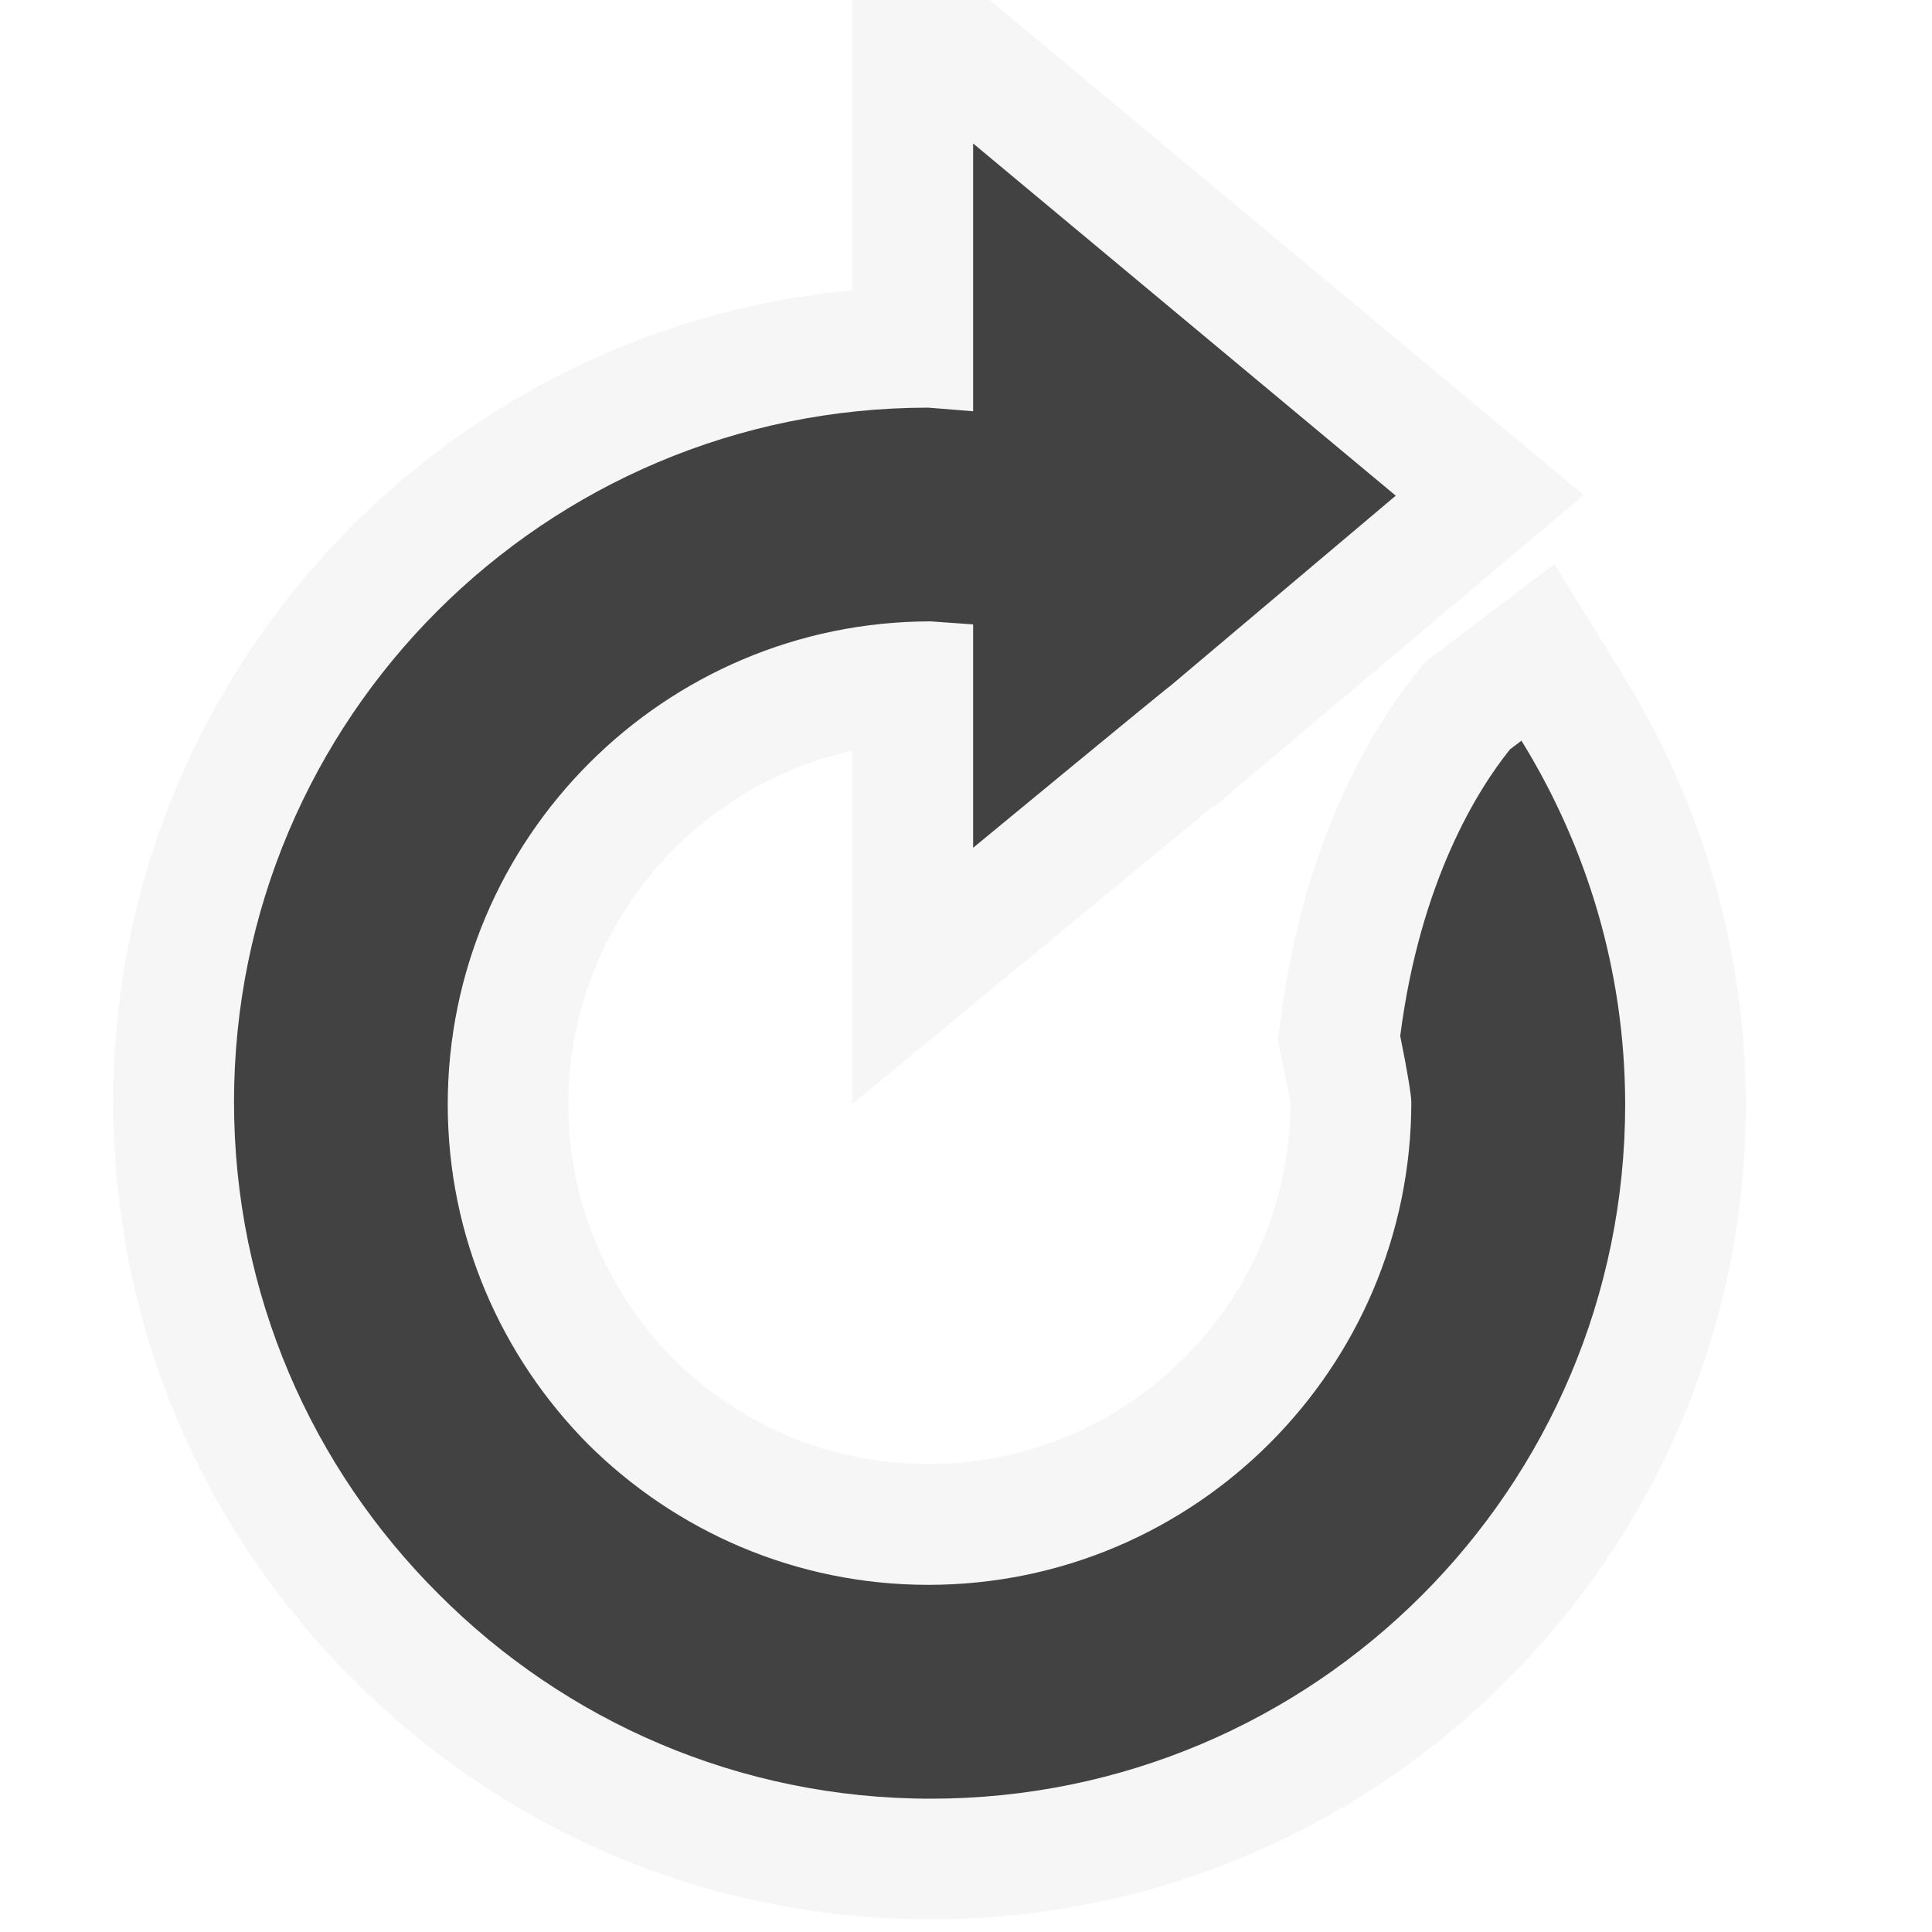
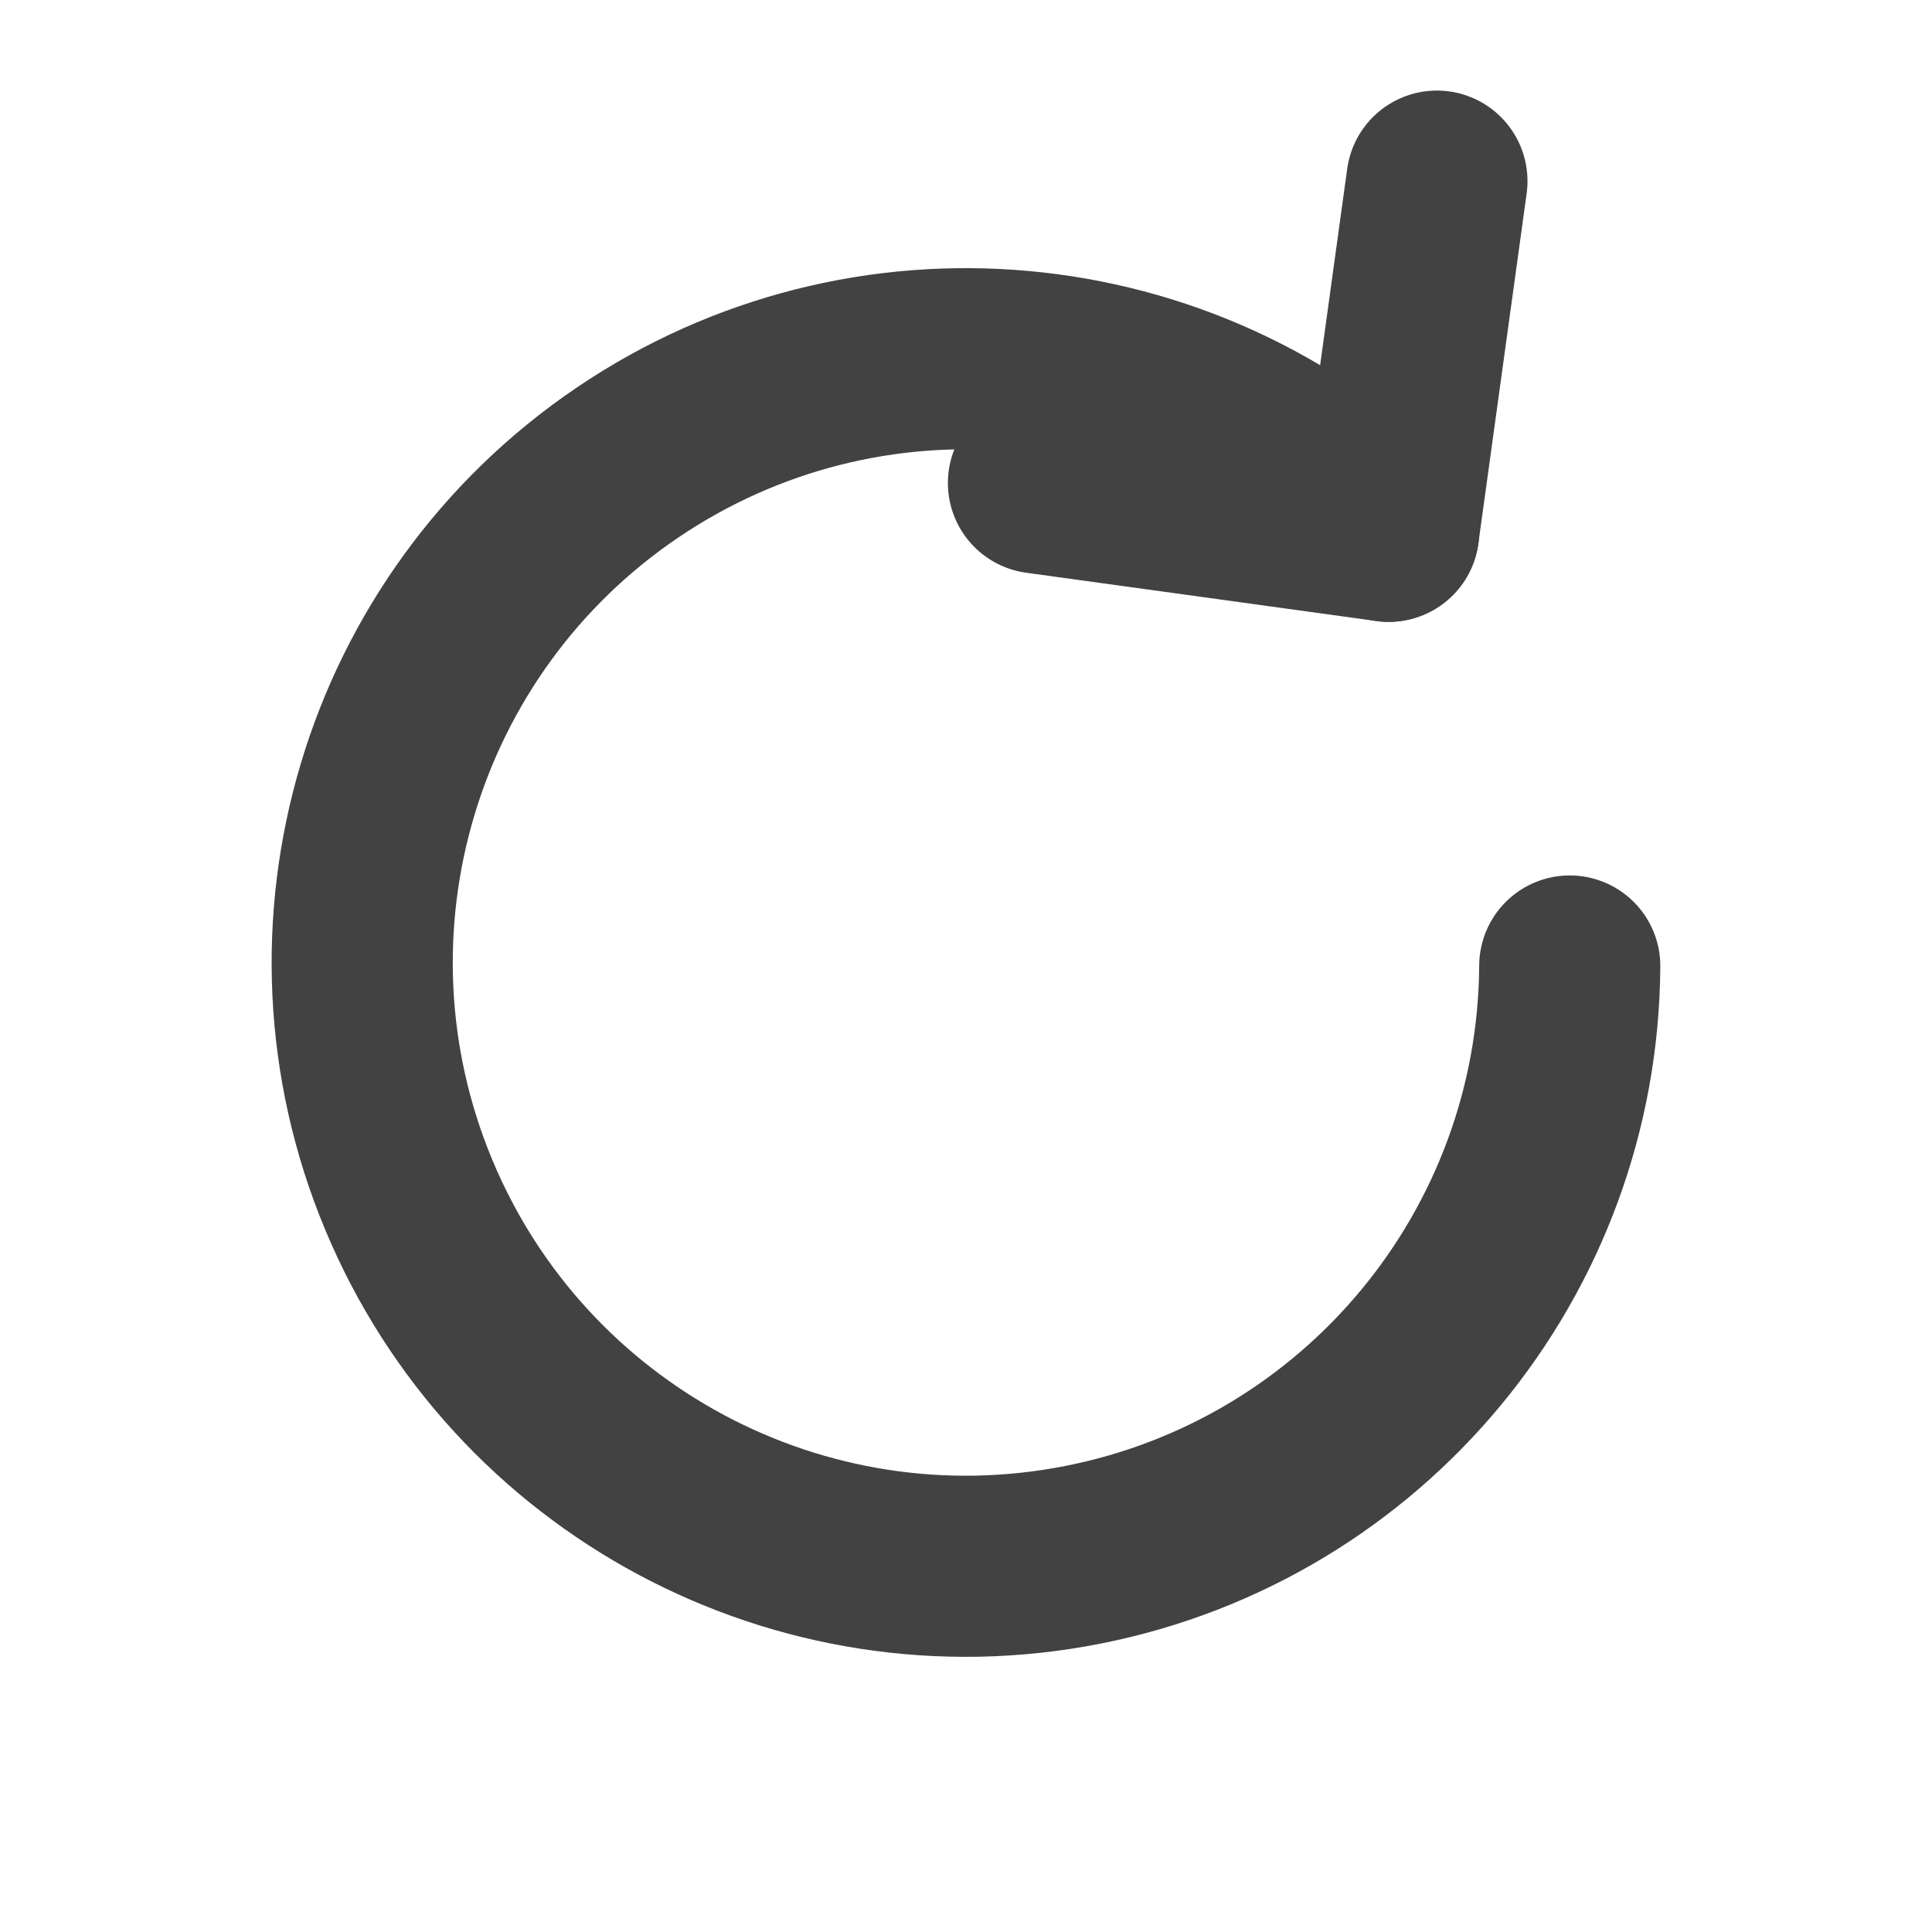
- <svg xmlns="http://www.w3.org/2000/svg" width="16" height="16">
-   <path d="M13.451 5.609l-.579-.939-1.068.812-.076.094c-.335.415-.927 1.341-1.124 2.876l-.021.165.033.163.071.345c0 1.654-1.346 3-3 3-.795 0-1.545-.311-2.107-.868-.563-.567-.873-1.317-.873-2.111 0-1.431 1.007-2.632 2.351-2.929v2.926s2.528-2.087 2.984-2.461h.012l3.061-2.582-4.919-4.1h-1.137v2.404c-3.429.318-6.121 3.211-6.121 6.721 0 1.809.707 3.508 1.986 4.782 1.277 1.282 2.976 1.988 4.784 1.988 3.722 0 6.75-3.028 6.75-6.75 0-1.245-.349-2.468-1.007-3.536z" fill="#F6F6F6" />
-   <path d="M12.6 6.134l-.094.071c-.269.333-.746 1.096-.91 2.375.057.277.092.495.092.545 0 2.206-1.794 4-4 4-1.098 0-2.093-.445-2.817-1.164-.718-.724-1.163-1.718-1.163-2.815 0-2.206 1.794-4 4-4l.351.025v1.85s1.626-1.342 1.631-1.339l1.869-1.577-3.5-2.917v2.218l-.371-.03c-3.176 0-5.75 2.574-5.75 5.75 0 1.593.648 3.034 1.695 4.076 1.042 1.046 2.482 1.694 4.076 1.694 3.176 0 5.75-2.574 5.75-5.75-.001-1.106-.318-2.135-.859-3.012z" fill="#424242" />
+ <svg xmlns="http://www.w3.org/2000/svg" viewBox="0 0 16 16" width="16" height="16" fill="none" stroke="#424242" stroke-width="1.5" stroke-linecap="round" stroke-linejoin="round">
+   <path d="M13 8A5 5 0 1 1 11.5 4.4" />
+   <path d="M8.6 4 11.5 4.4 11.9 1.5" />
</svg>
